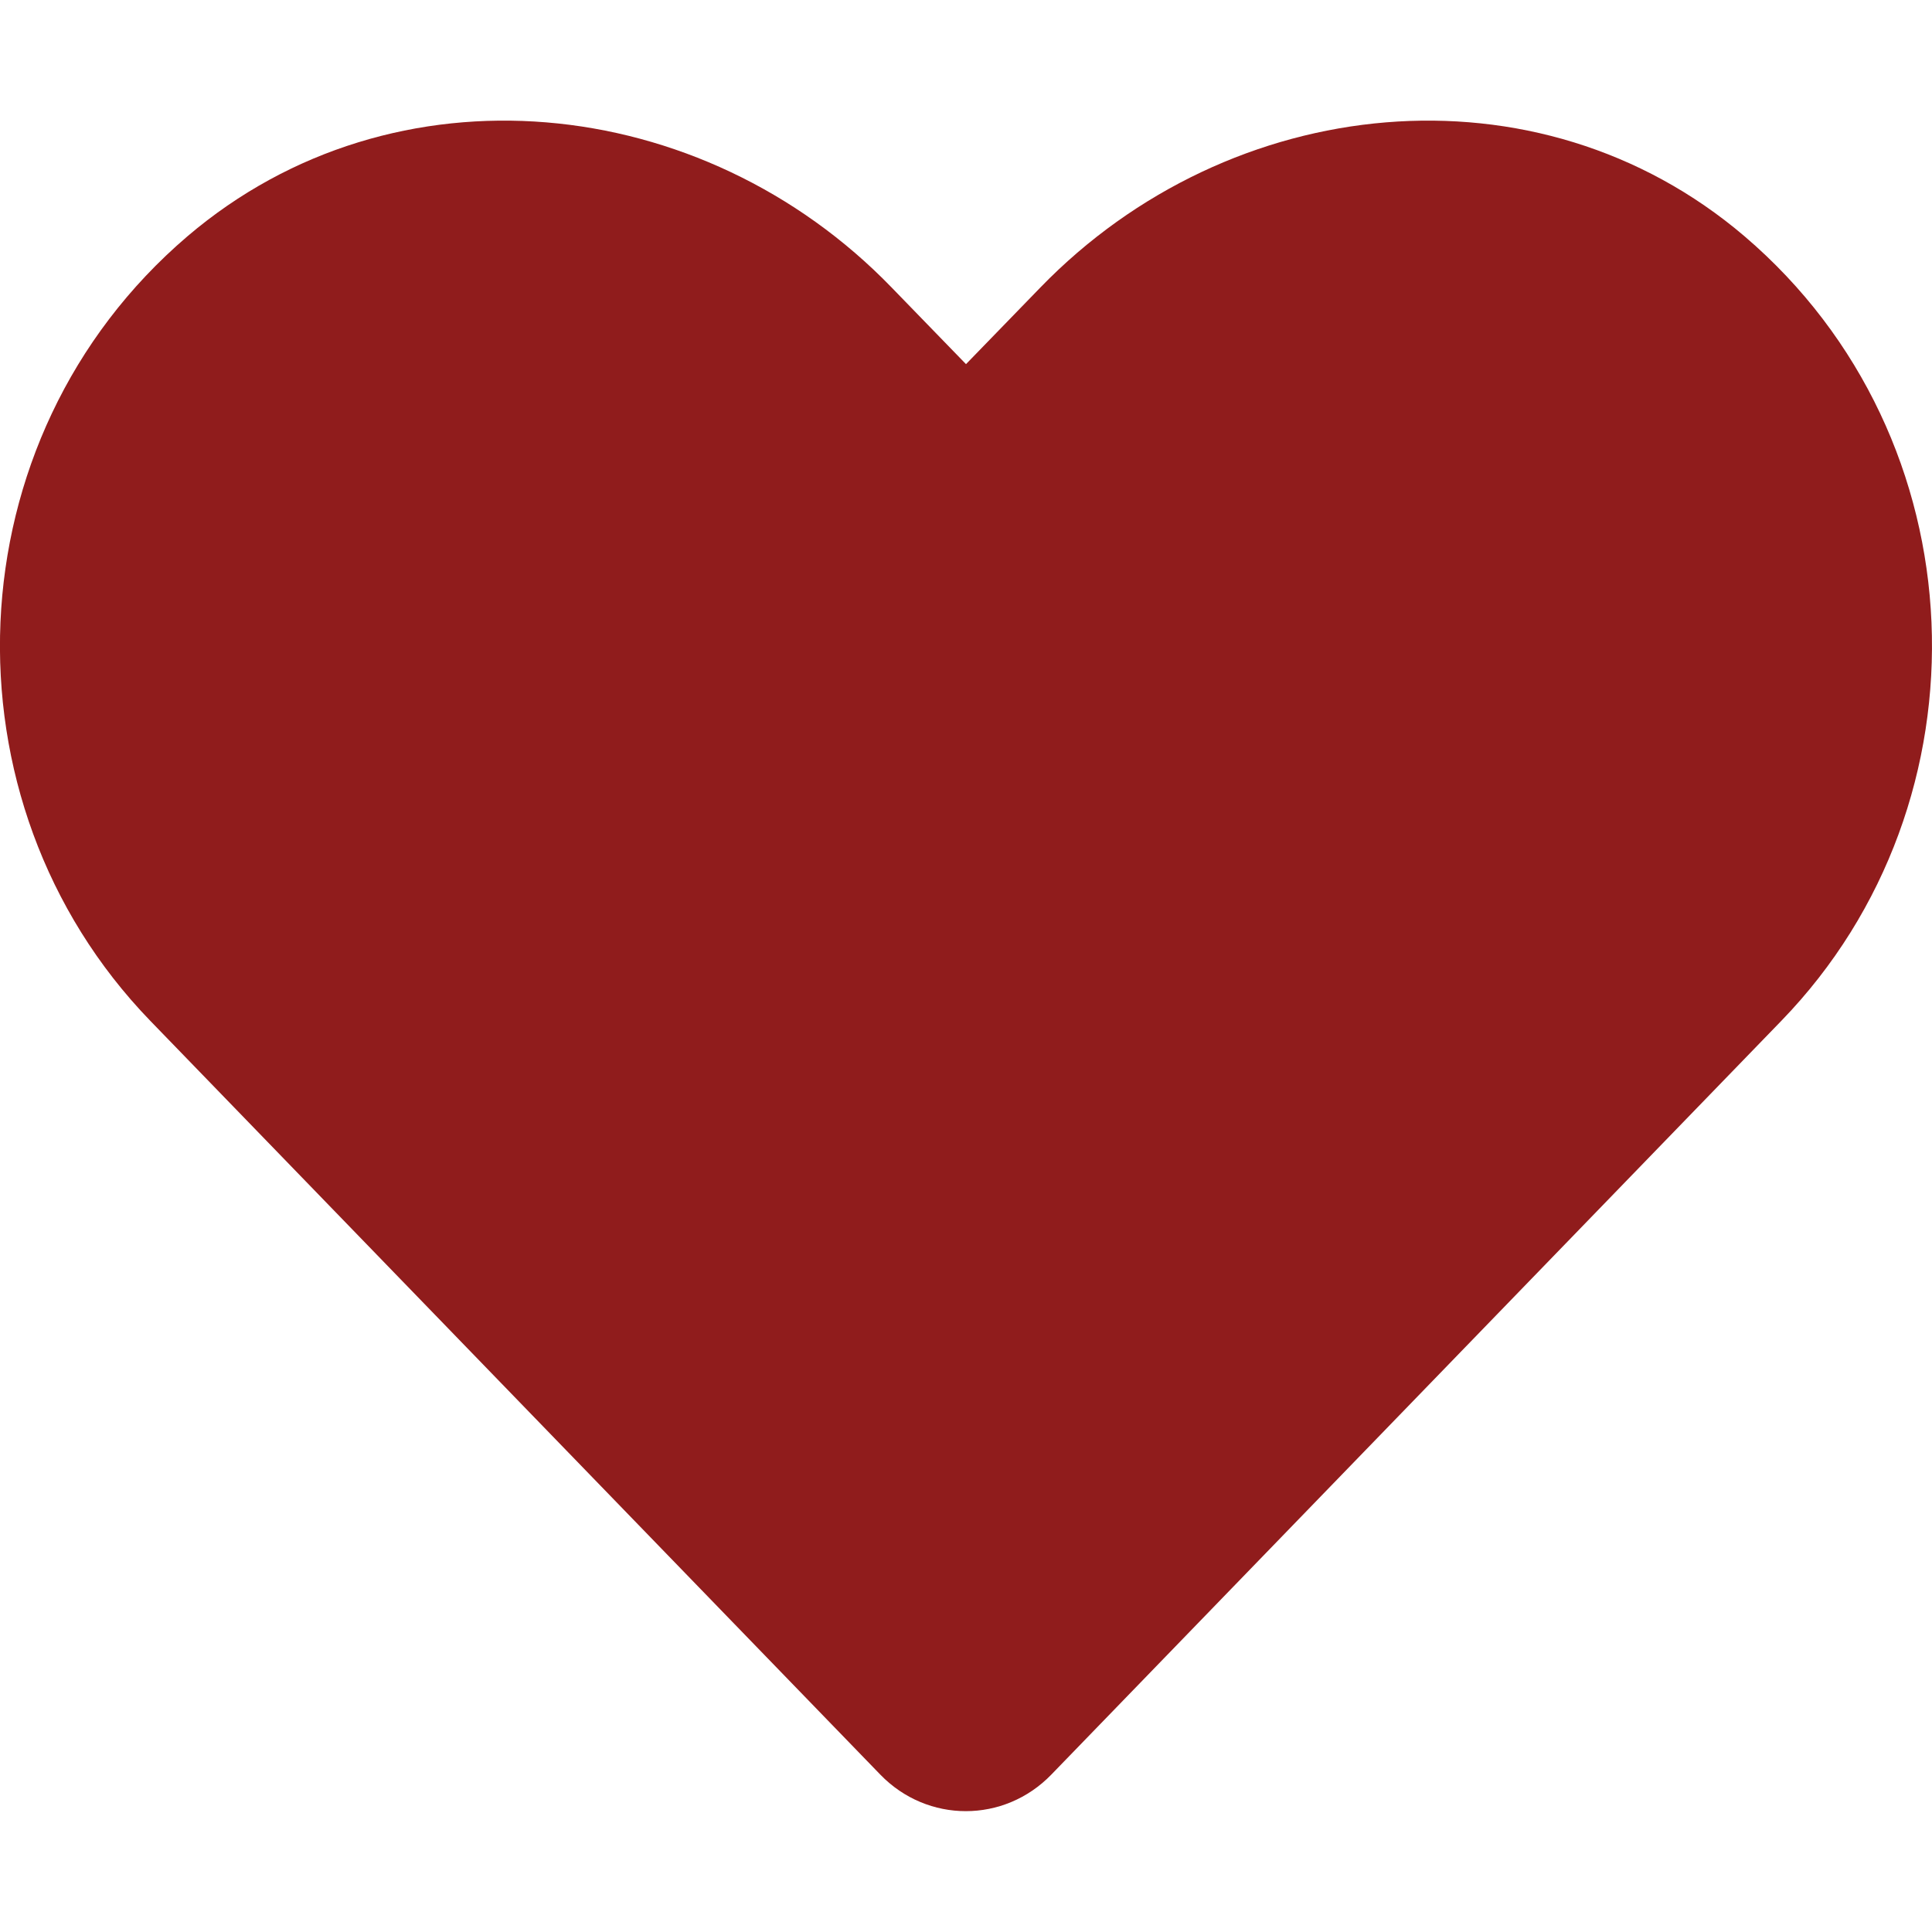
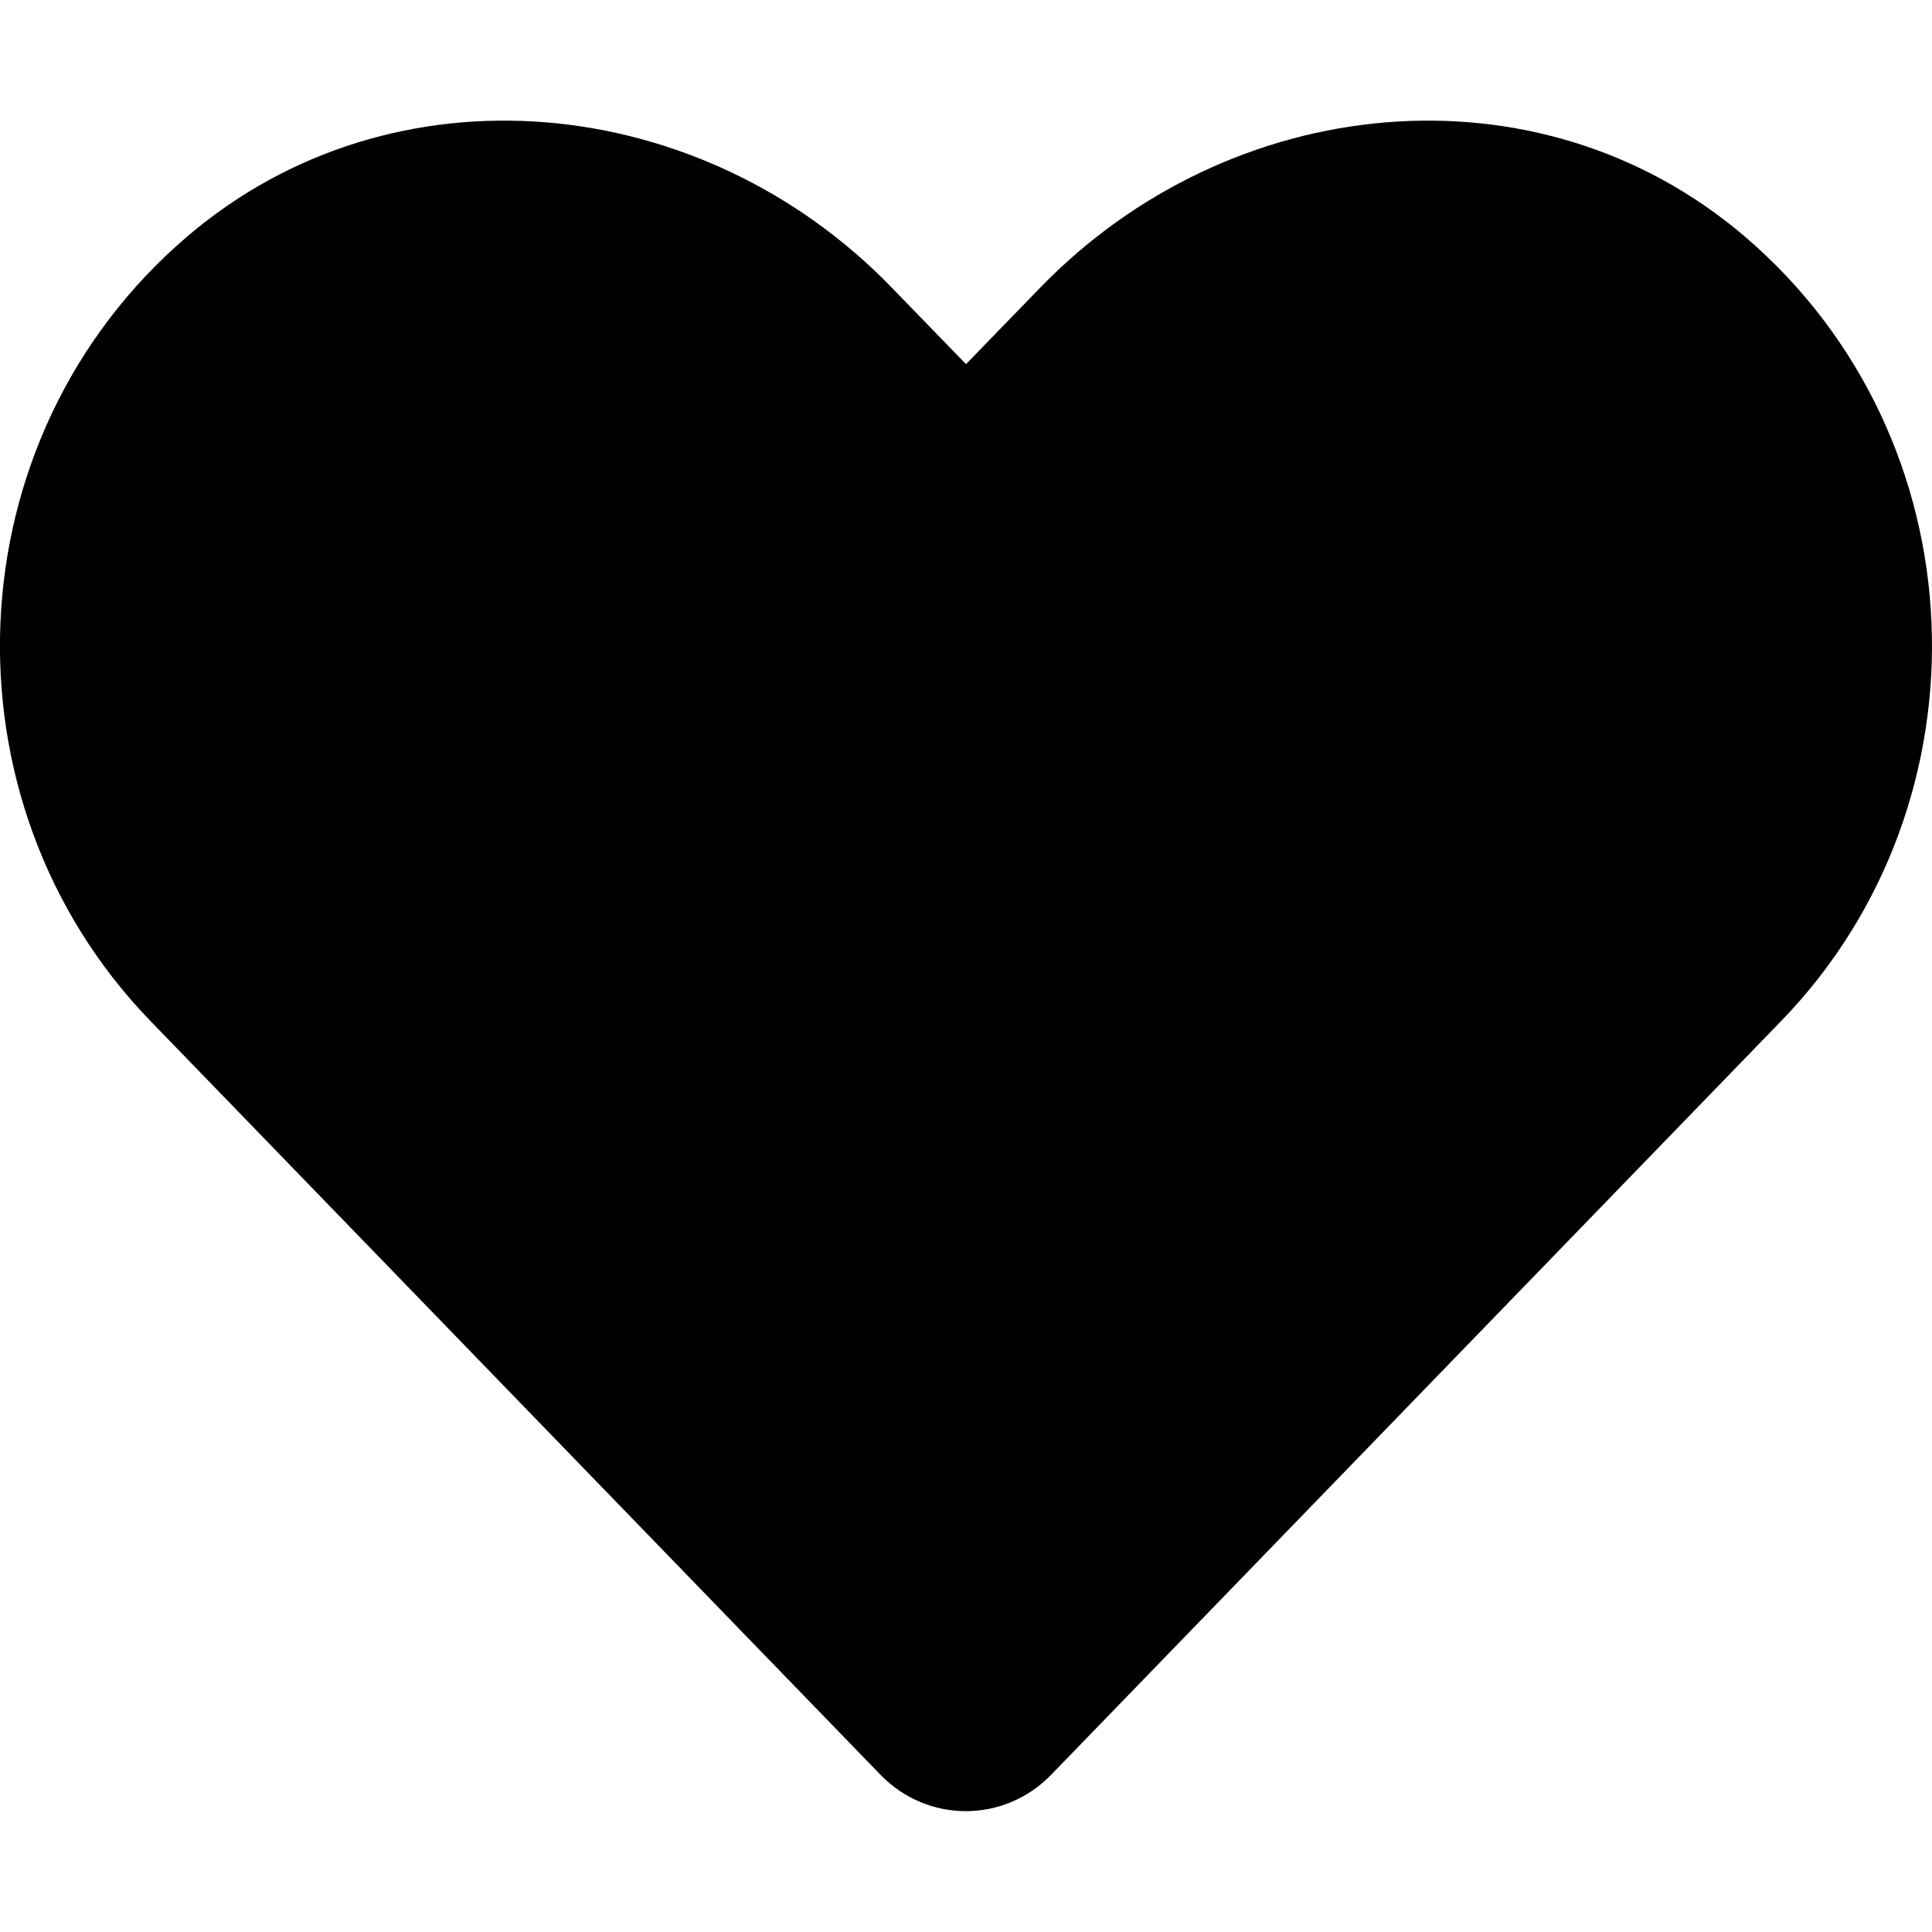
<svg xmlns="http://www.w3.org/2000/svg" aria-hidden="true" focusable="false" data-prefix="fas" data-icon="heart" class="svg-inline--fa fa-heart fa-w-16" role="img" viewBox="0 0 512 512">
-   <path fill="#901C1C" d="M462.3 62.6C407.5 15.9 326 24.3 275.7 76.2L256 96.5l-19.7-20.3C186.1 24.3 104.5 15.9 49.7 62.6c-62.8 53.6-66.1 149.8-9.9 207.9l193.5 199.8c12.5 12.9 32.8 12.9 45.3 0l193.5-199.8c56.3-58.1 53-154.3-9.8-207.9z" />
+   <path fill="currentColor" d="M462.3 62.6C407.5 15.9 326 24.3 275.7 76.2L256 96.5l-19.7-20.3C186.1 24.3 104.5 15.9 49.7 62.6c-62.8 53.6-66.1 149.8-9.9 207.9l193.5 199.8c12.5 12.9 32.8 12.9 45.3 0l193.5-199.8c56.3-58.1 53-154.3-9.8-207.9z" />
</svg>
